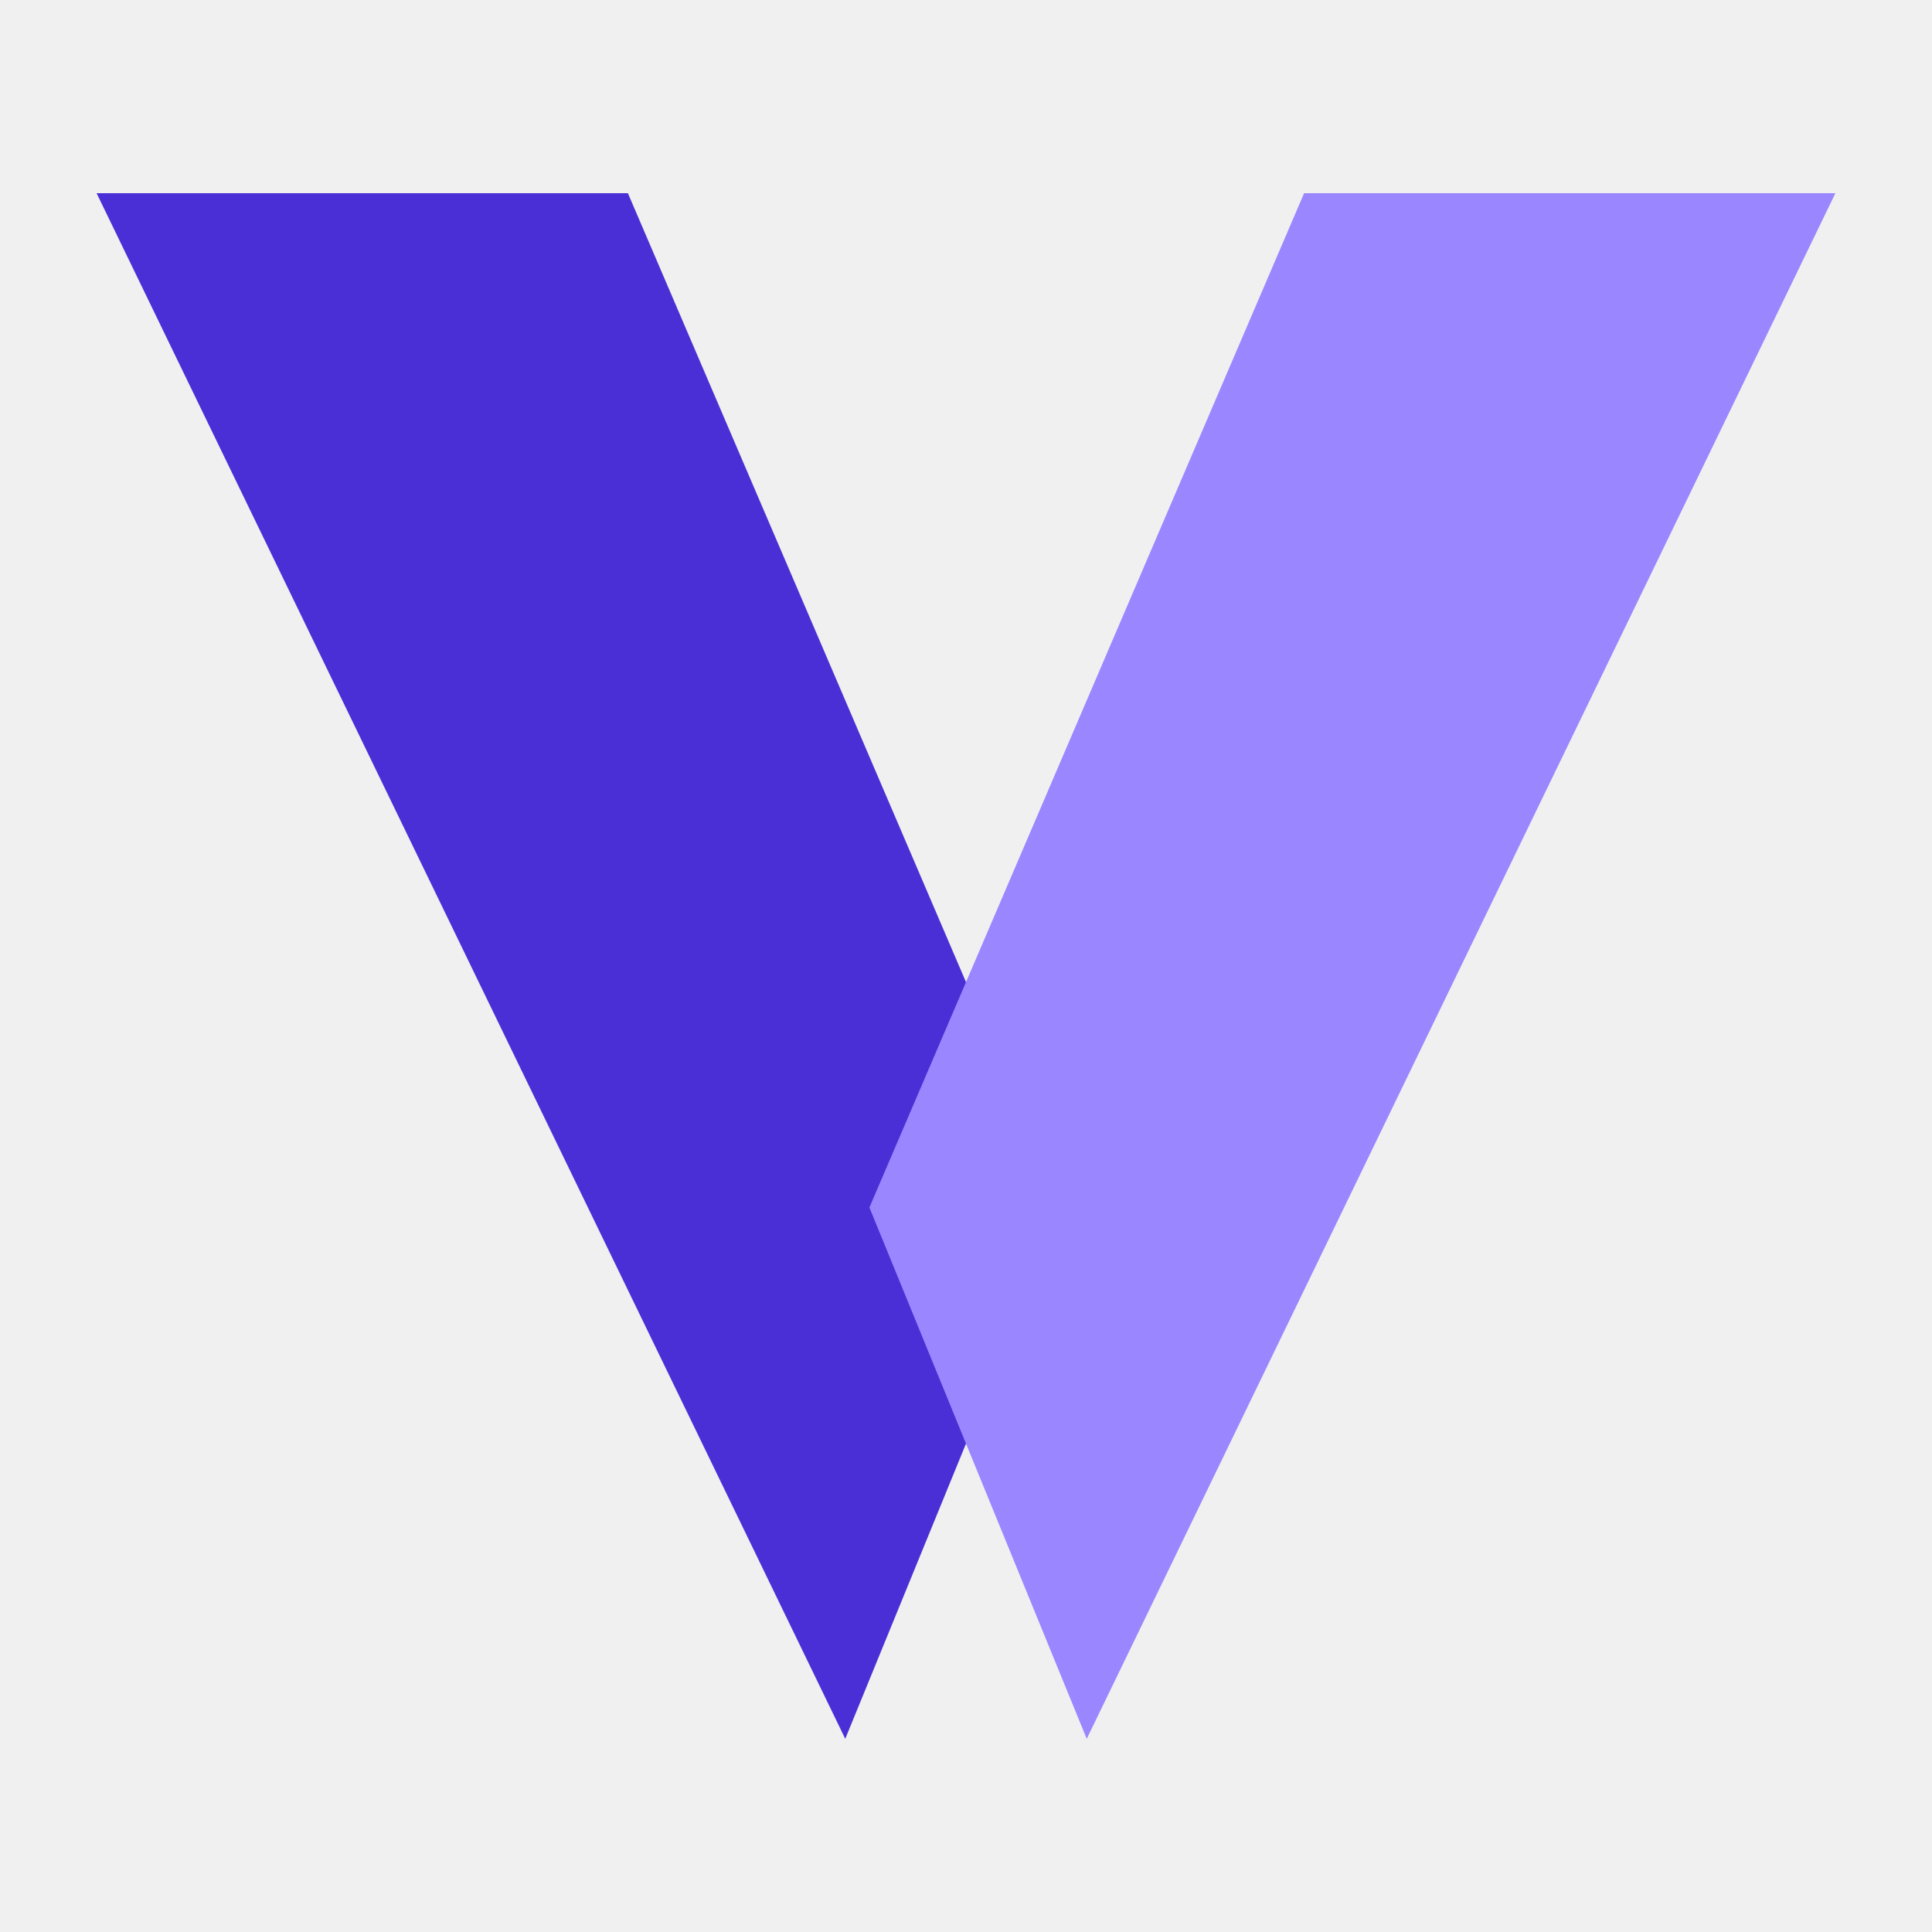
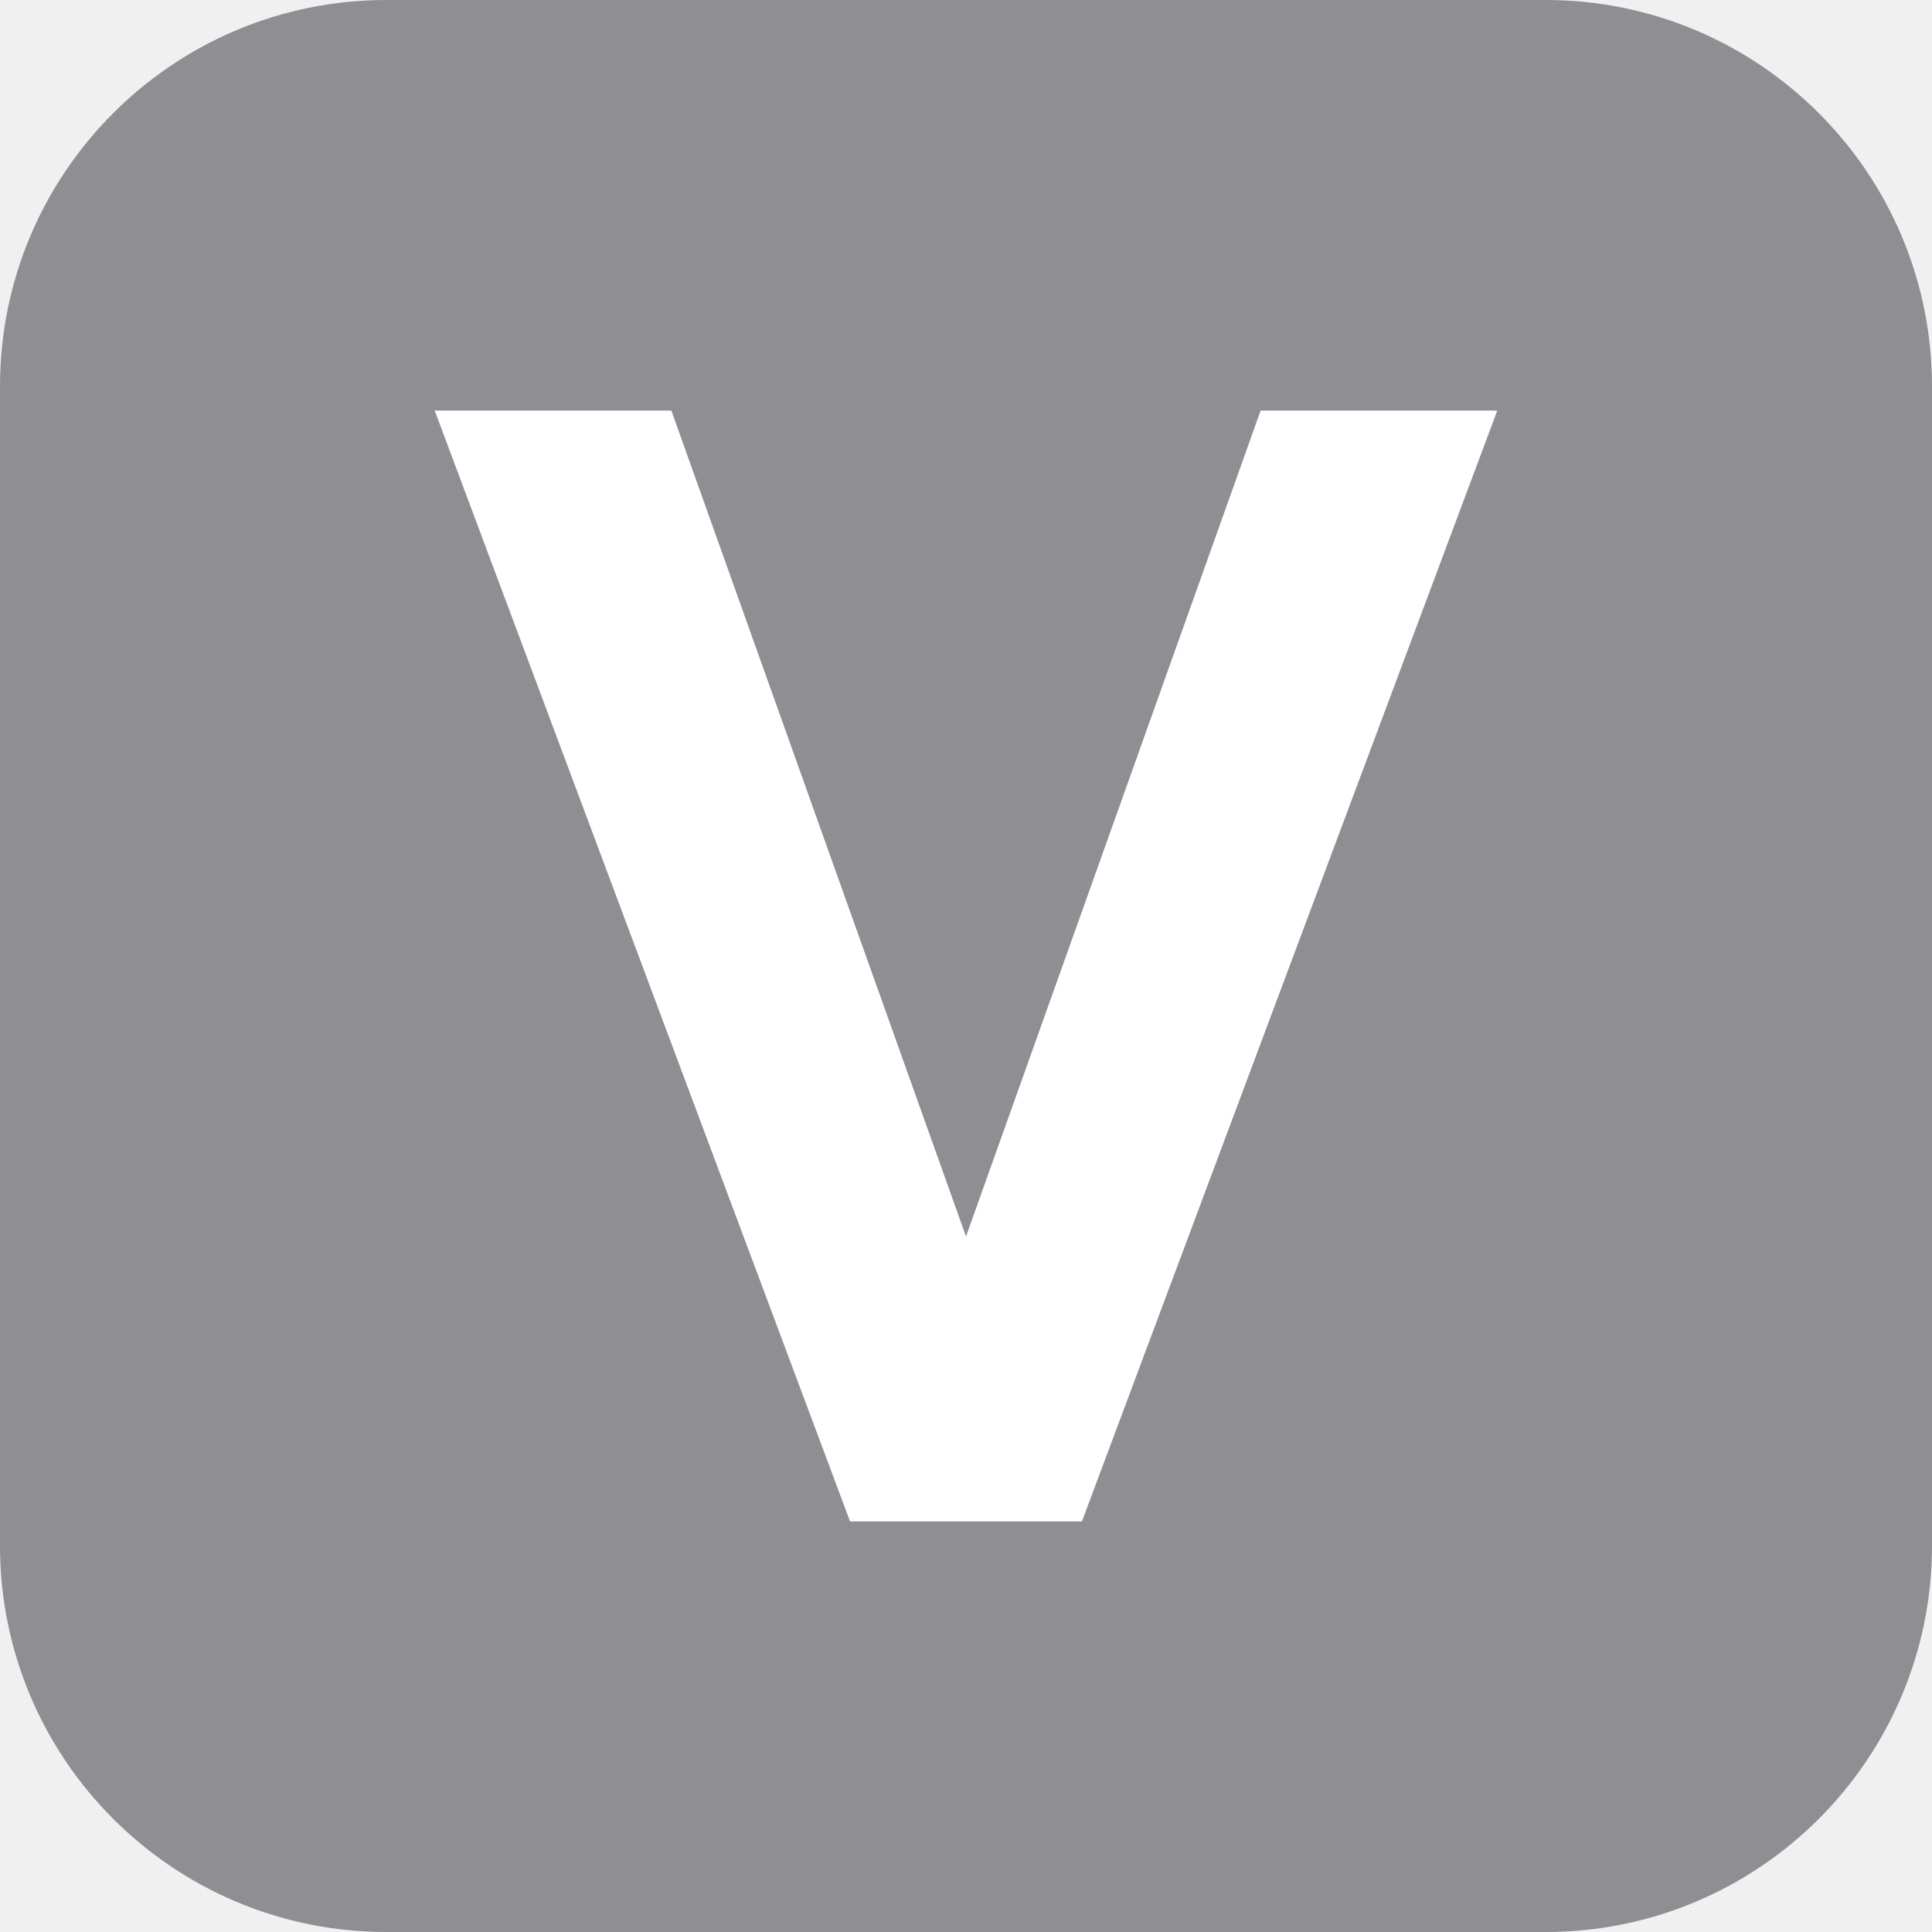
<svg xmlns="http://www.w3.org/2000/svg" viewBox="0 0 40 40">
-   <style>
-     .a { fill: #4b2fd6; } .b { fill: #9a86ff; }
-     @media (prefers-color-scheme: dark) { .a { fill: #8f7bff; } .b { fill: #c9bfff; } }
-   </style>
-   <path class="a" d="M2 4 L13 4 L22 25 L17.5 36 Z" />
-   <path class="b" d="M27 4 L38 4 L22.5 36 L18 25 Z" />
+   <rect width="40" height="40" rx="8" fill="#8e8e93" />
+   <path fill="#fff" d="M9 8.5 H13.9 L20 25.6 L26.1 8.5 H31 L22.4 31.5 H17.6 Z" />
</svg>
